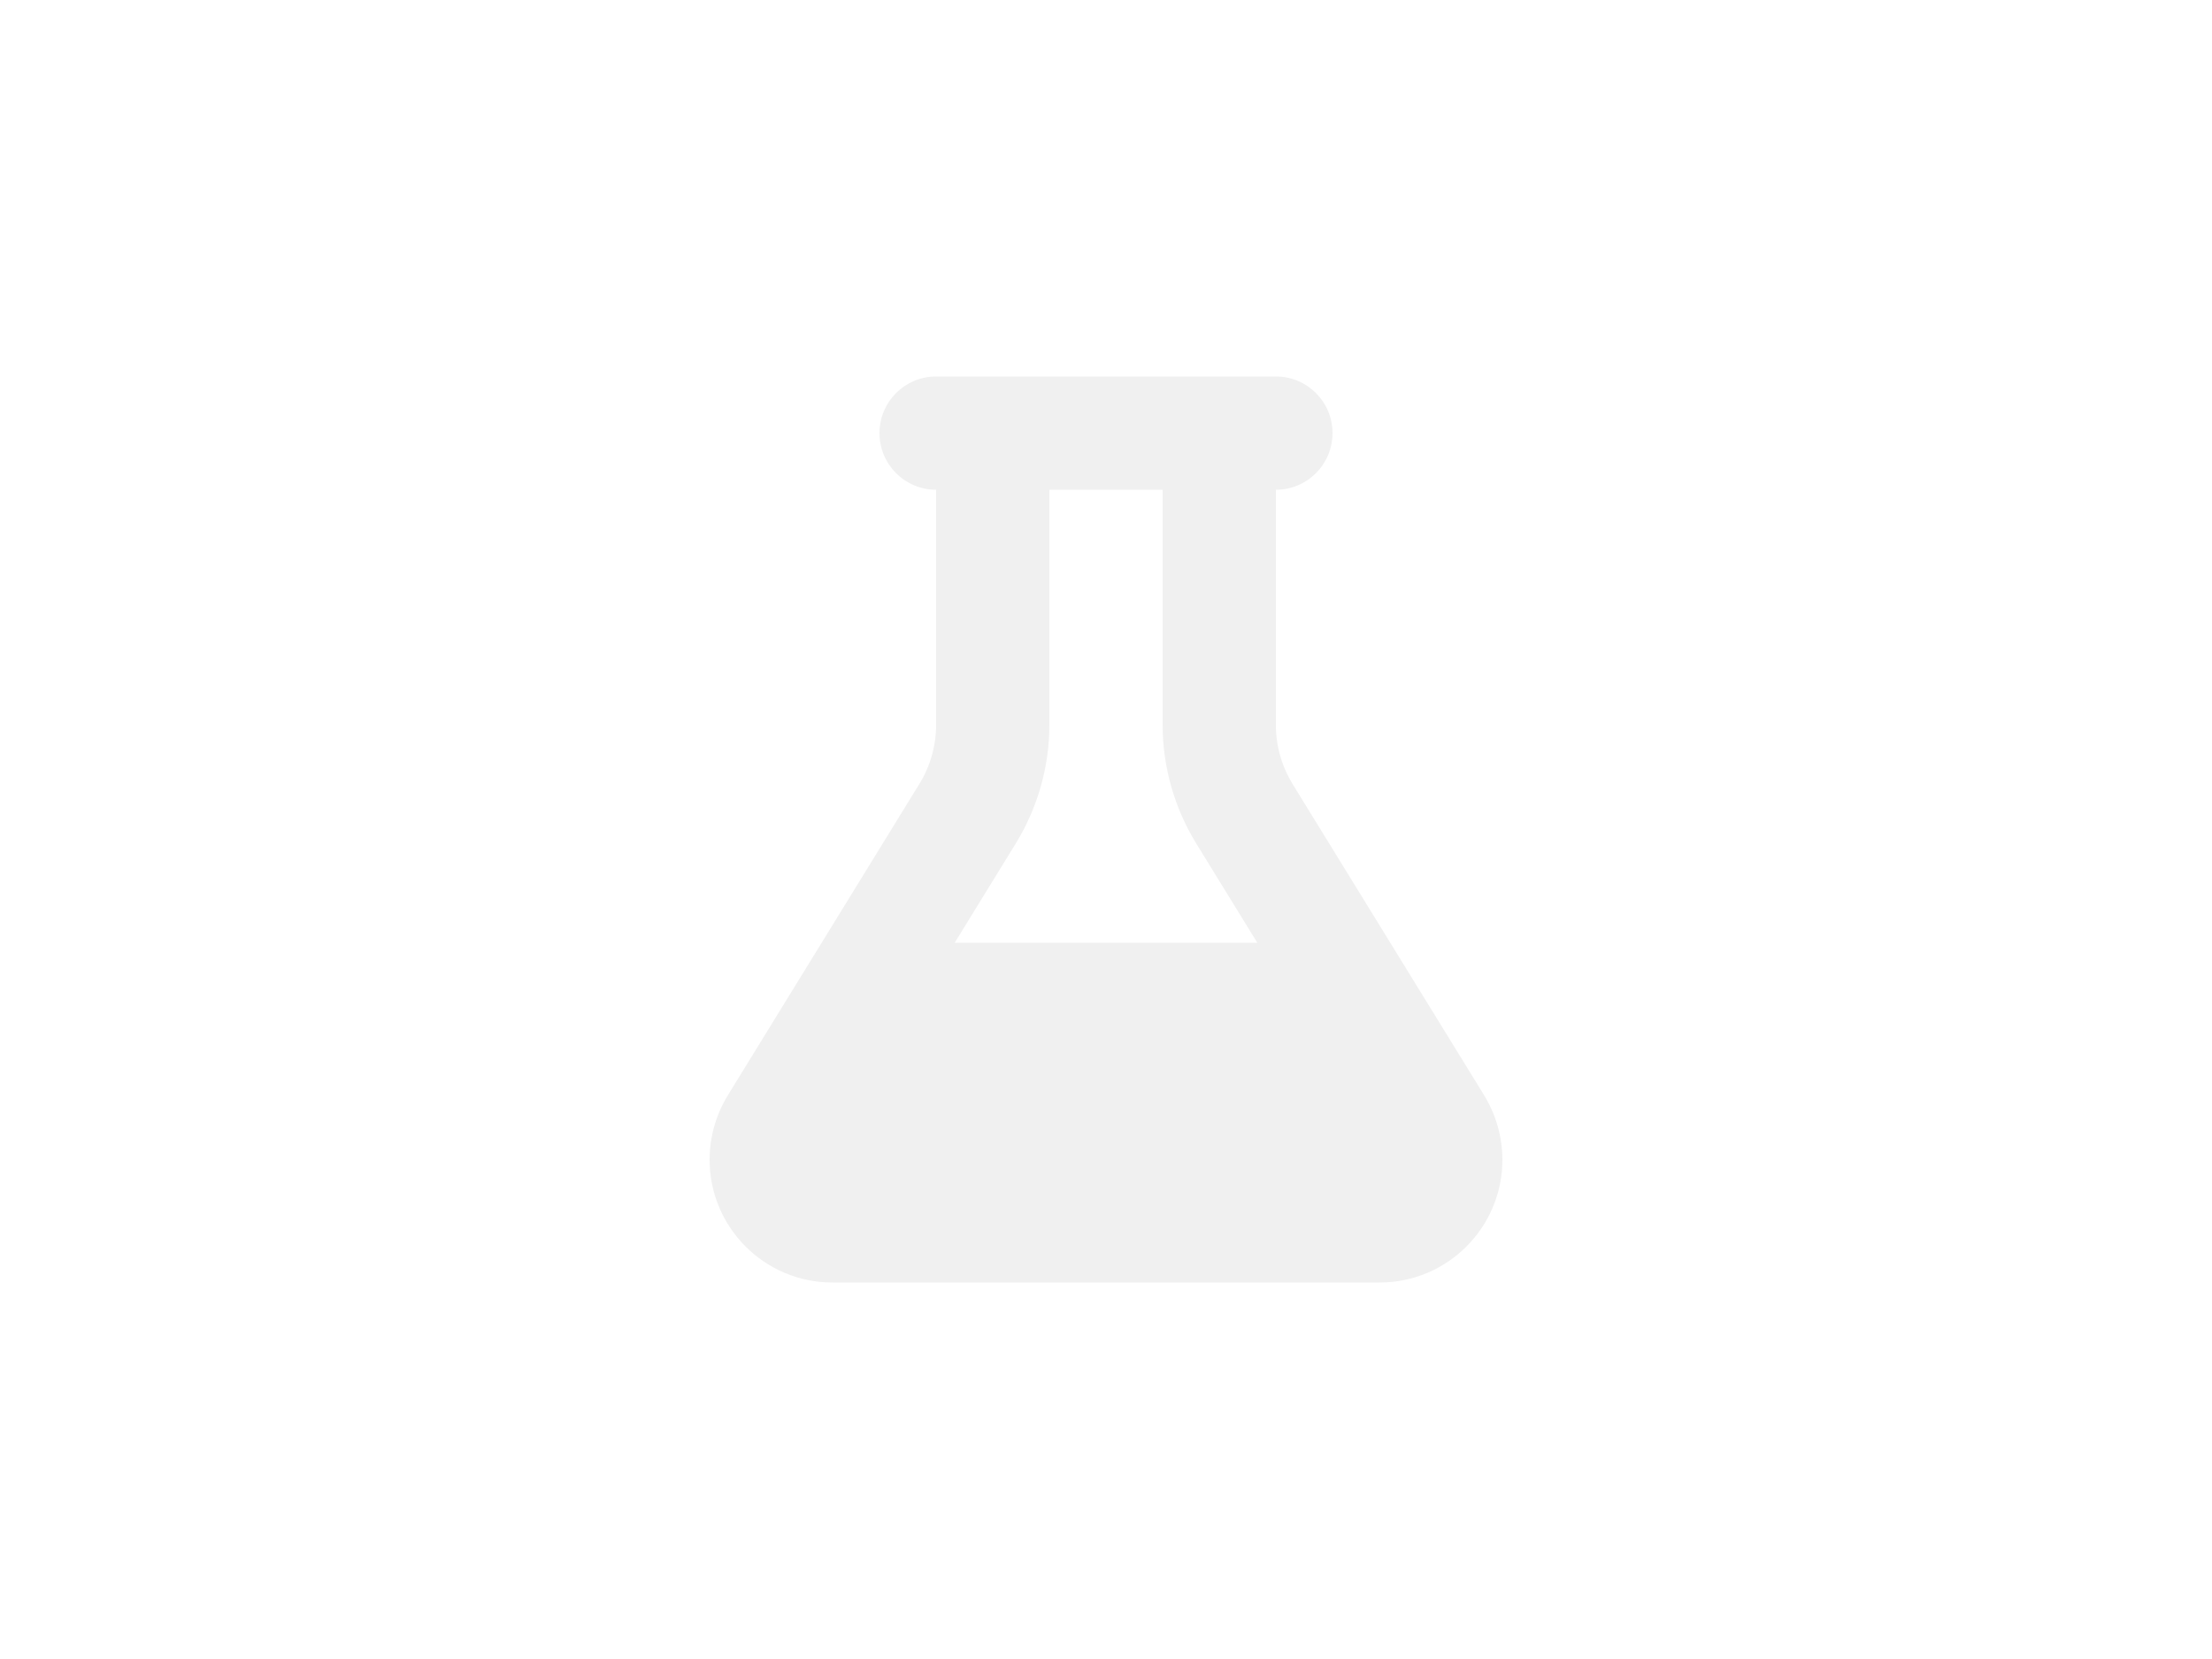
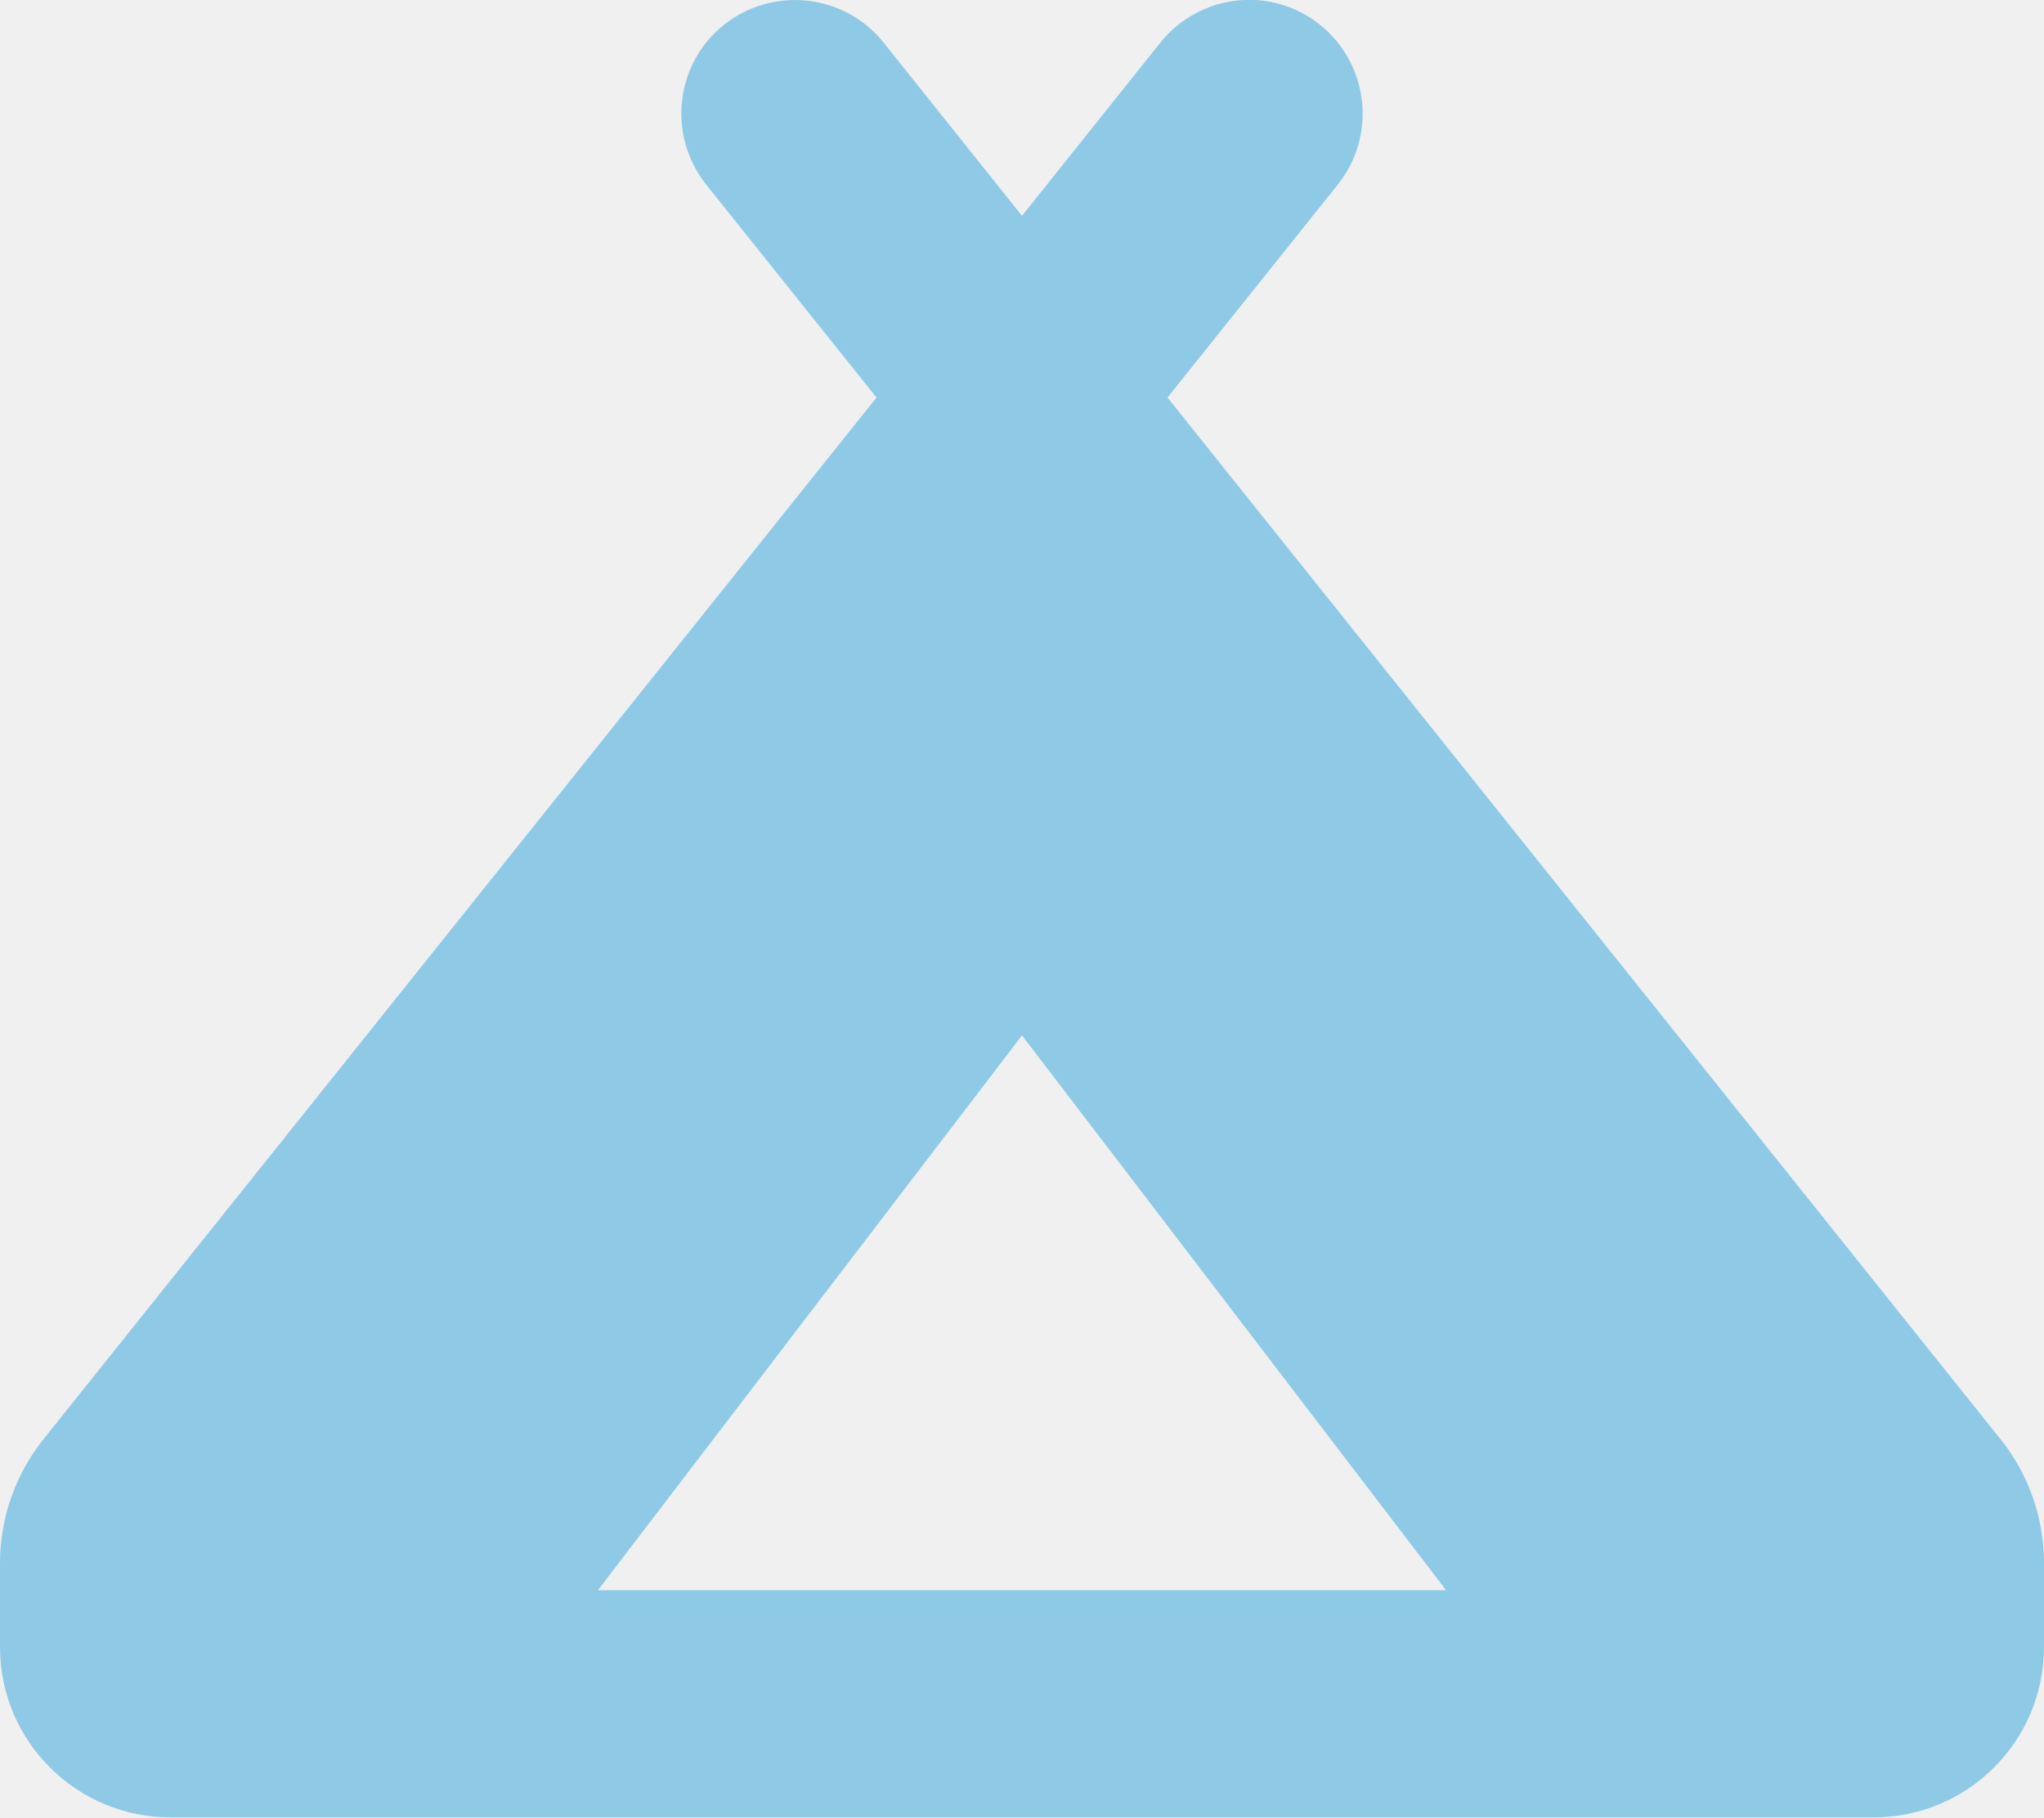
- <svg xmlns="http://www.w3.org/2000/svg" viewBox="0 0 1000 750">
-   <rect fill="white" x="0" y="0" width="1000" height="750" />
-   <path transform="translate(500, 375) scale(0.8) translate(-224, -256)" fill="#f0f0f0" d="M288 0H160 128C110.3 0 96 14.3 96 32s14.3 32 32 32V196.8c0 11.8-3.3 23.5-9.5 33.5L10.3 406.2C3.6 417.2 0 429.7 0 442.6C0 480.9 31.1 512 69.4 512H378.6c38.3 0 69.4-31.1 69.4-69.4c0-12.8-3.6-25.4-10.3-36.4L329.5 230.4c-6.2-10.1-9.5-21.7-9.5-33.5V64c17.7 0 32-14.3 32-32s-14.3-32-32-32H288zM192 196.8V64h64V196.8c0 23.7 6.6 46.9 19 67.1L309.5 320h-171L173 263.9c12.4-20.2 19-43.4 19-67.1z" />
+ <svg xmlns="http://www.w3.org/2000/svg" viewBox="0 0 576 512">
+   <path fill="#8ECAE6" d="M377 52c11-13.8 8.8-33.9-5-45s-33.9-8.8-45 5L288 60.8 249  12c-11-13.8-31.2-16-45-5s-16 31.2-5 45l48 60L12.3 405.4C4.3 415.4 0 427.7  0 440.4L0 464c0 26.5 21.5 48 48 48l240 0 240 0c26.5 0 48-21.5  48-48l0-23.6c0-12.7-4.3-25.1-12.3-35L329 112l48-60zM288 448l-119.5 0L288 291.7 407.5  448 288 448z" />
</svg>
